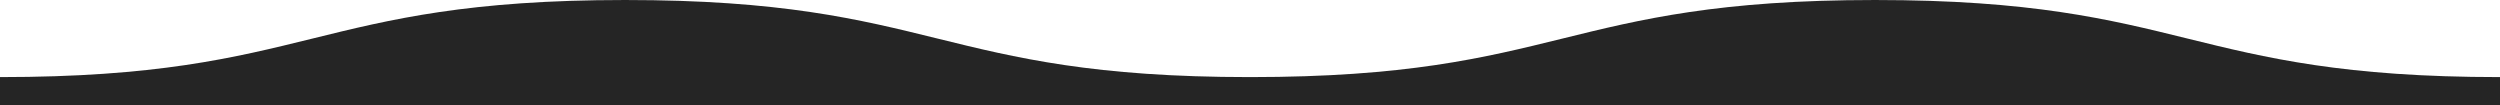
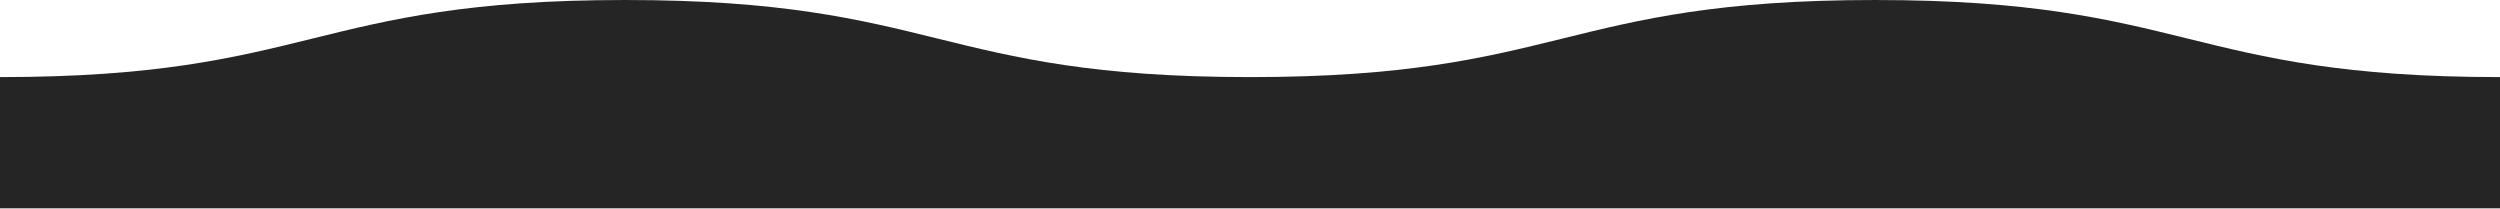
- <svg xmlns="http://www.w3.org/2000/svg" viewBox="0 0 1200 50" fill="none">
+ <svg xmlns="http://www.w3.org/2000/svg" viewBox="0 0 1200 100" fill="none">
  <path d="M0 37.006V100.001H75H150H225H300H375H450H525H600H675H750H825H900H975H1050H1125H1200V37.006C1050 37.006 1050 0.001 900 0.001C750 0.001 750 37.006 600 37.006C450 37.006 450 1.83057e-09 300 0.001C150 0.002 150 37.006 0 37.006Z" fill="#252525" />
</svg>
